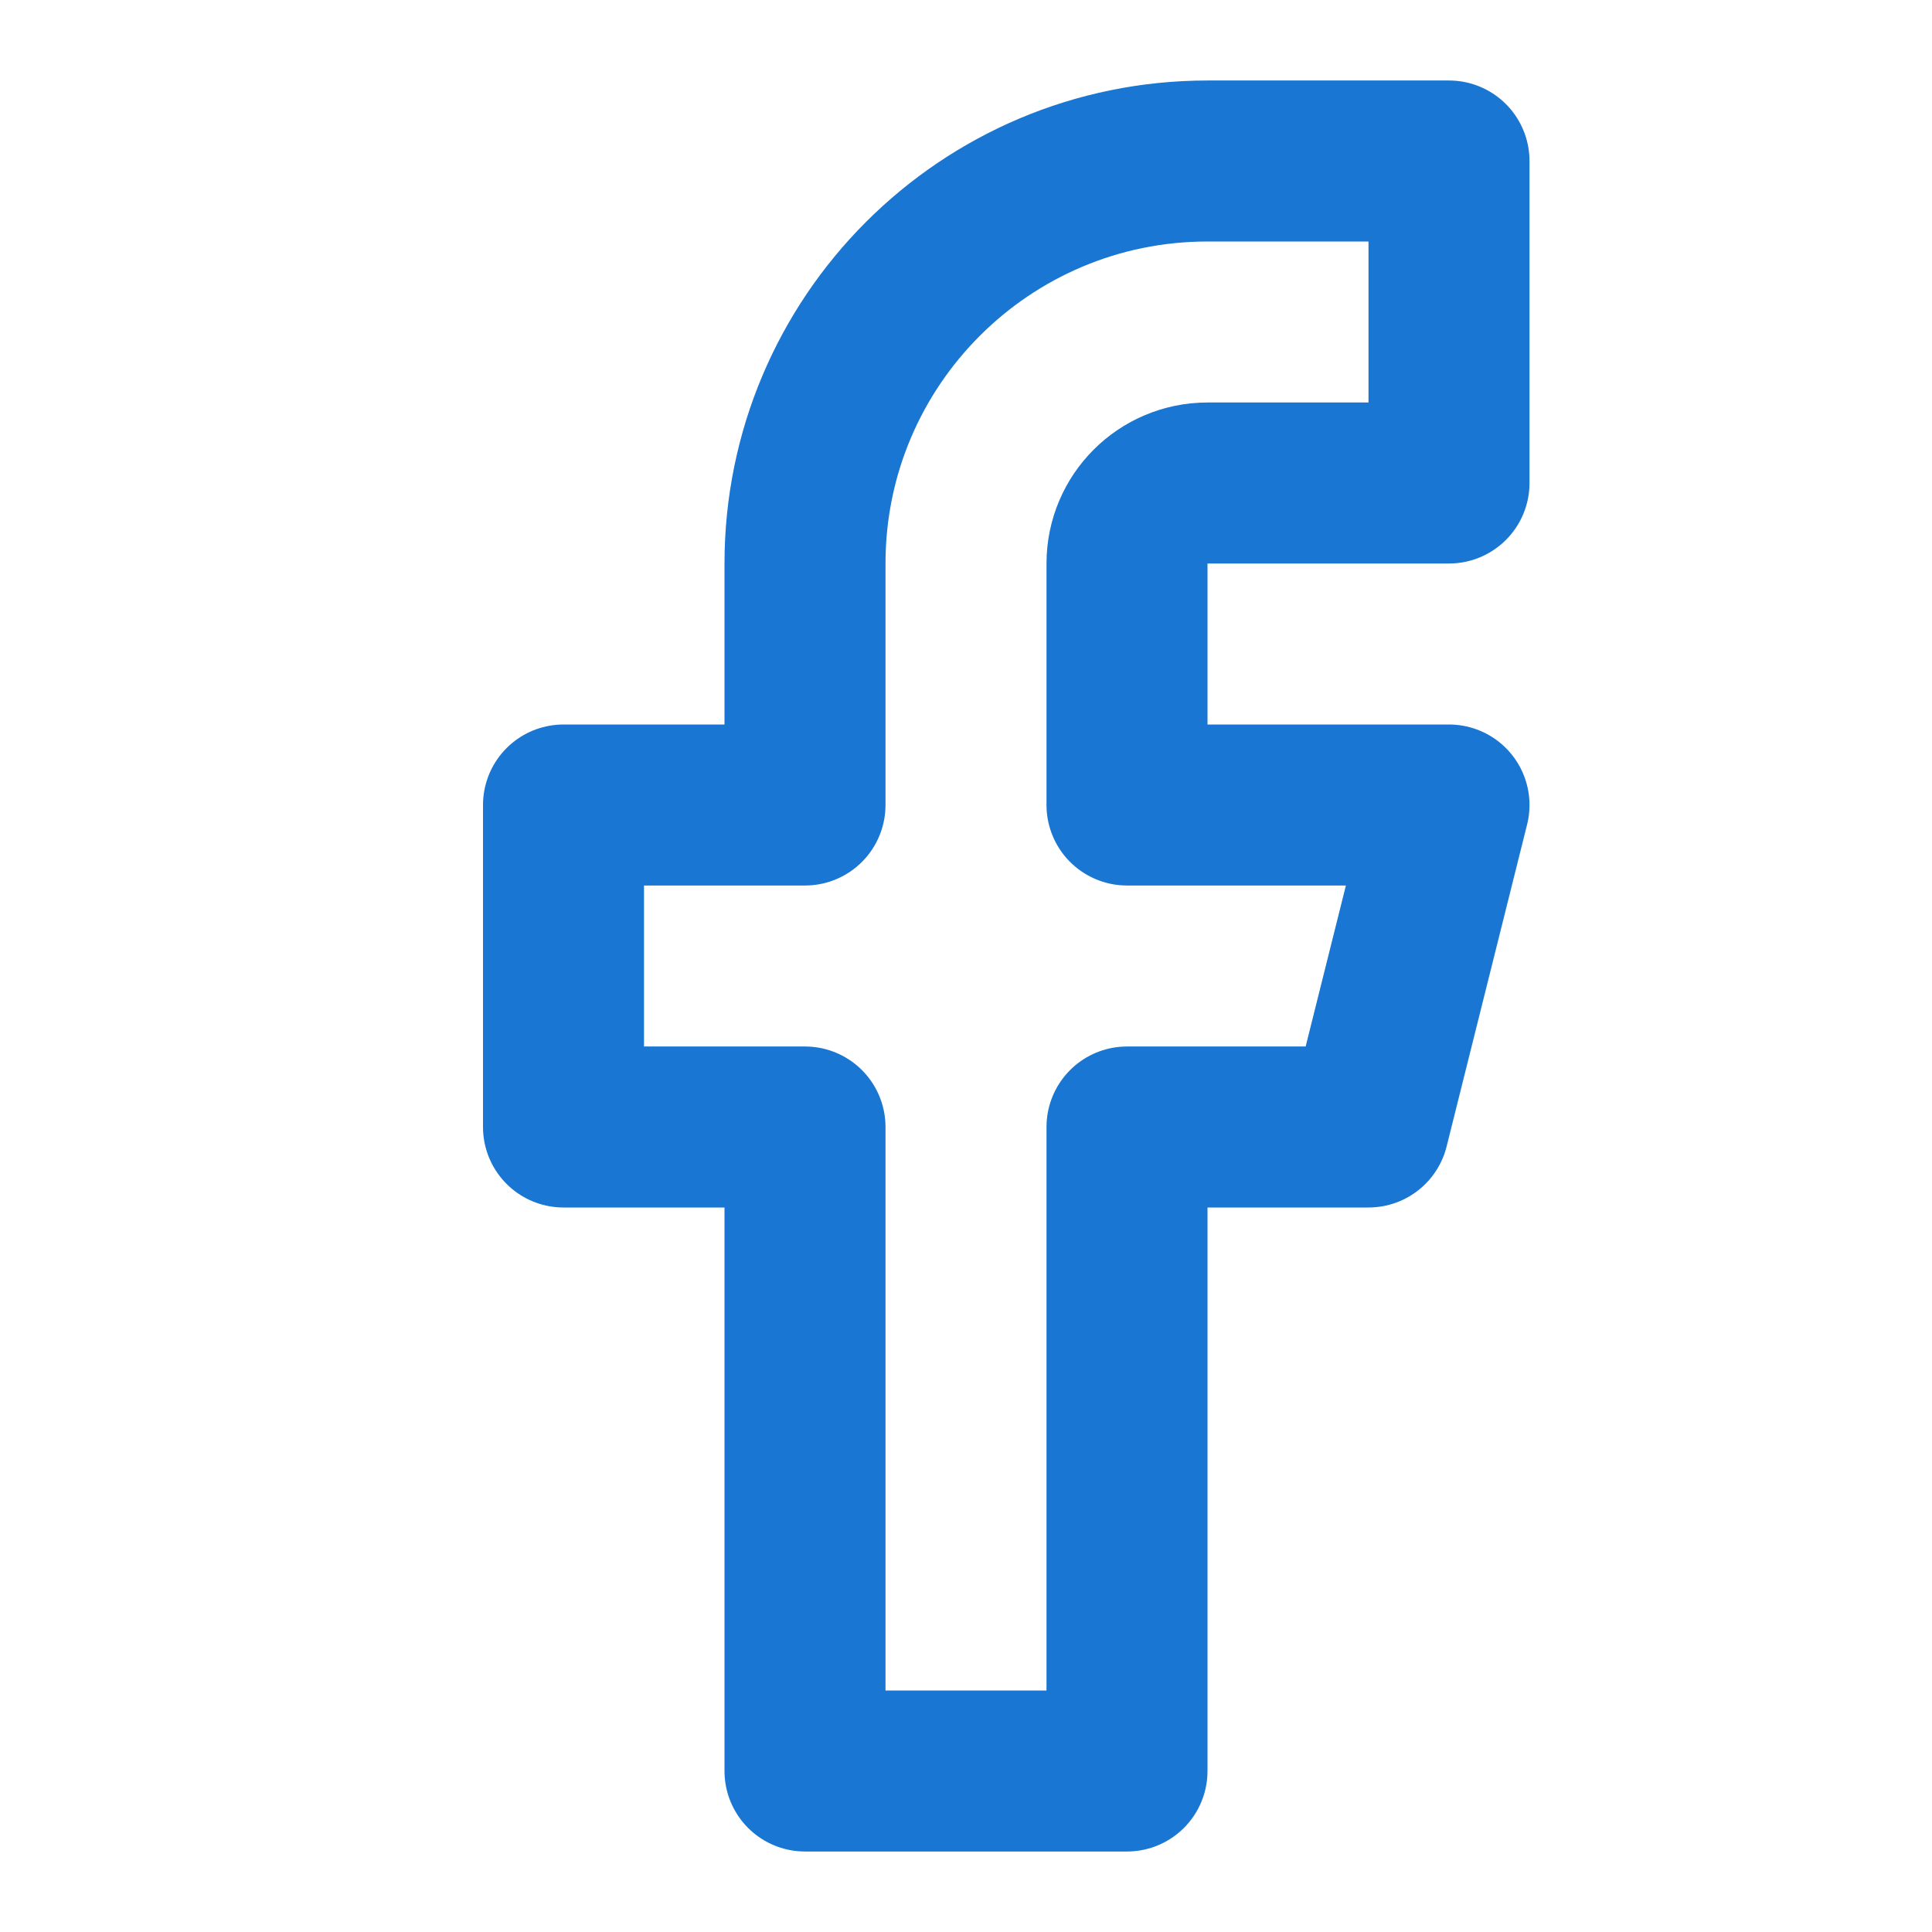
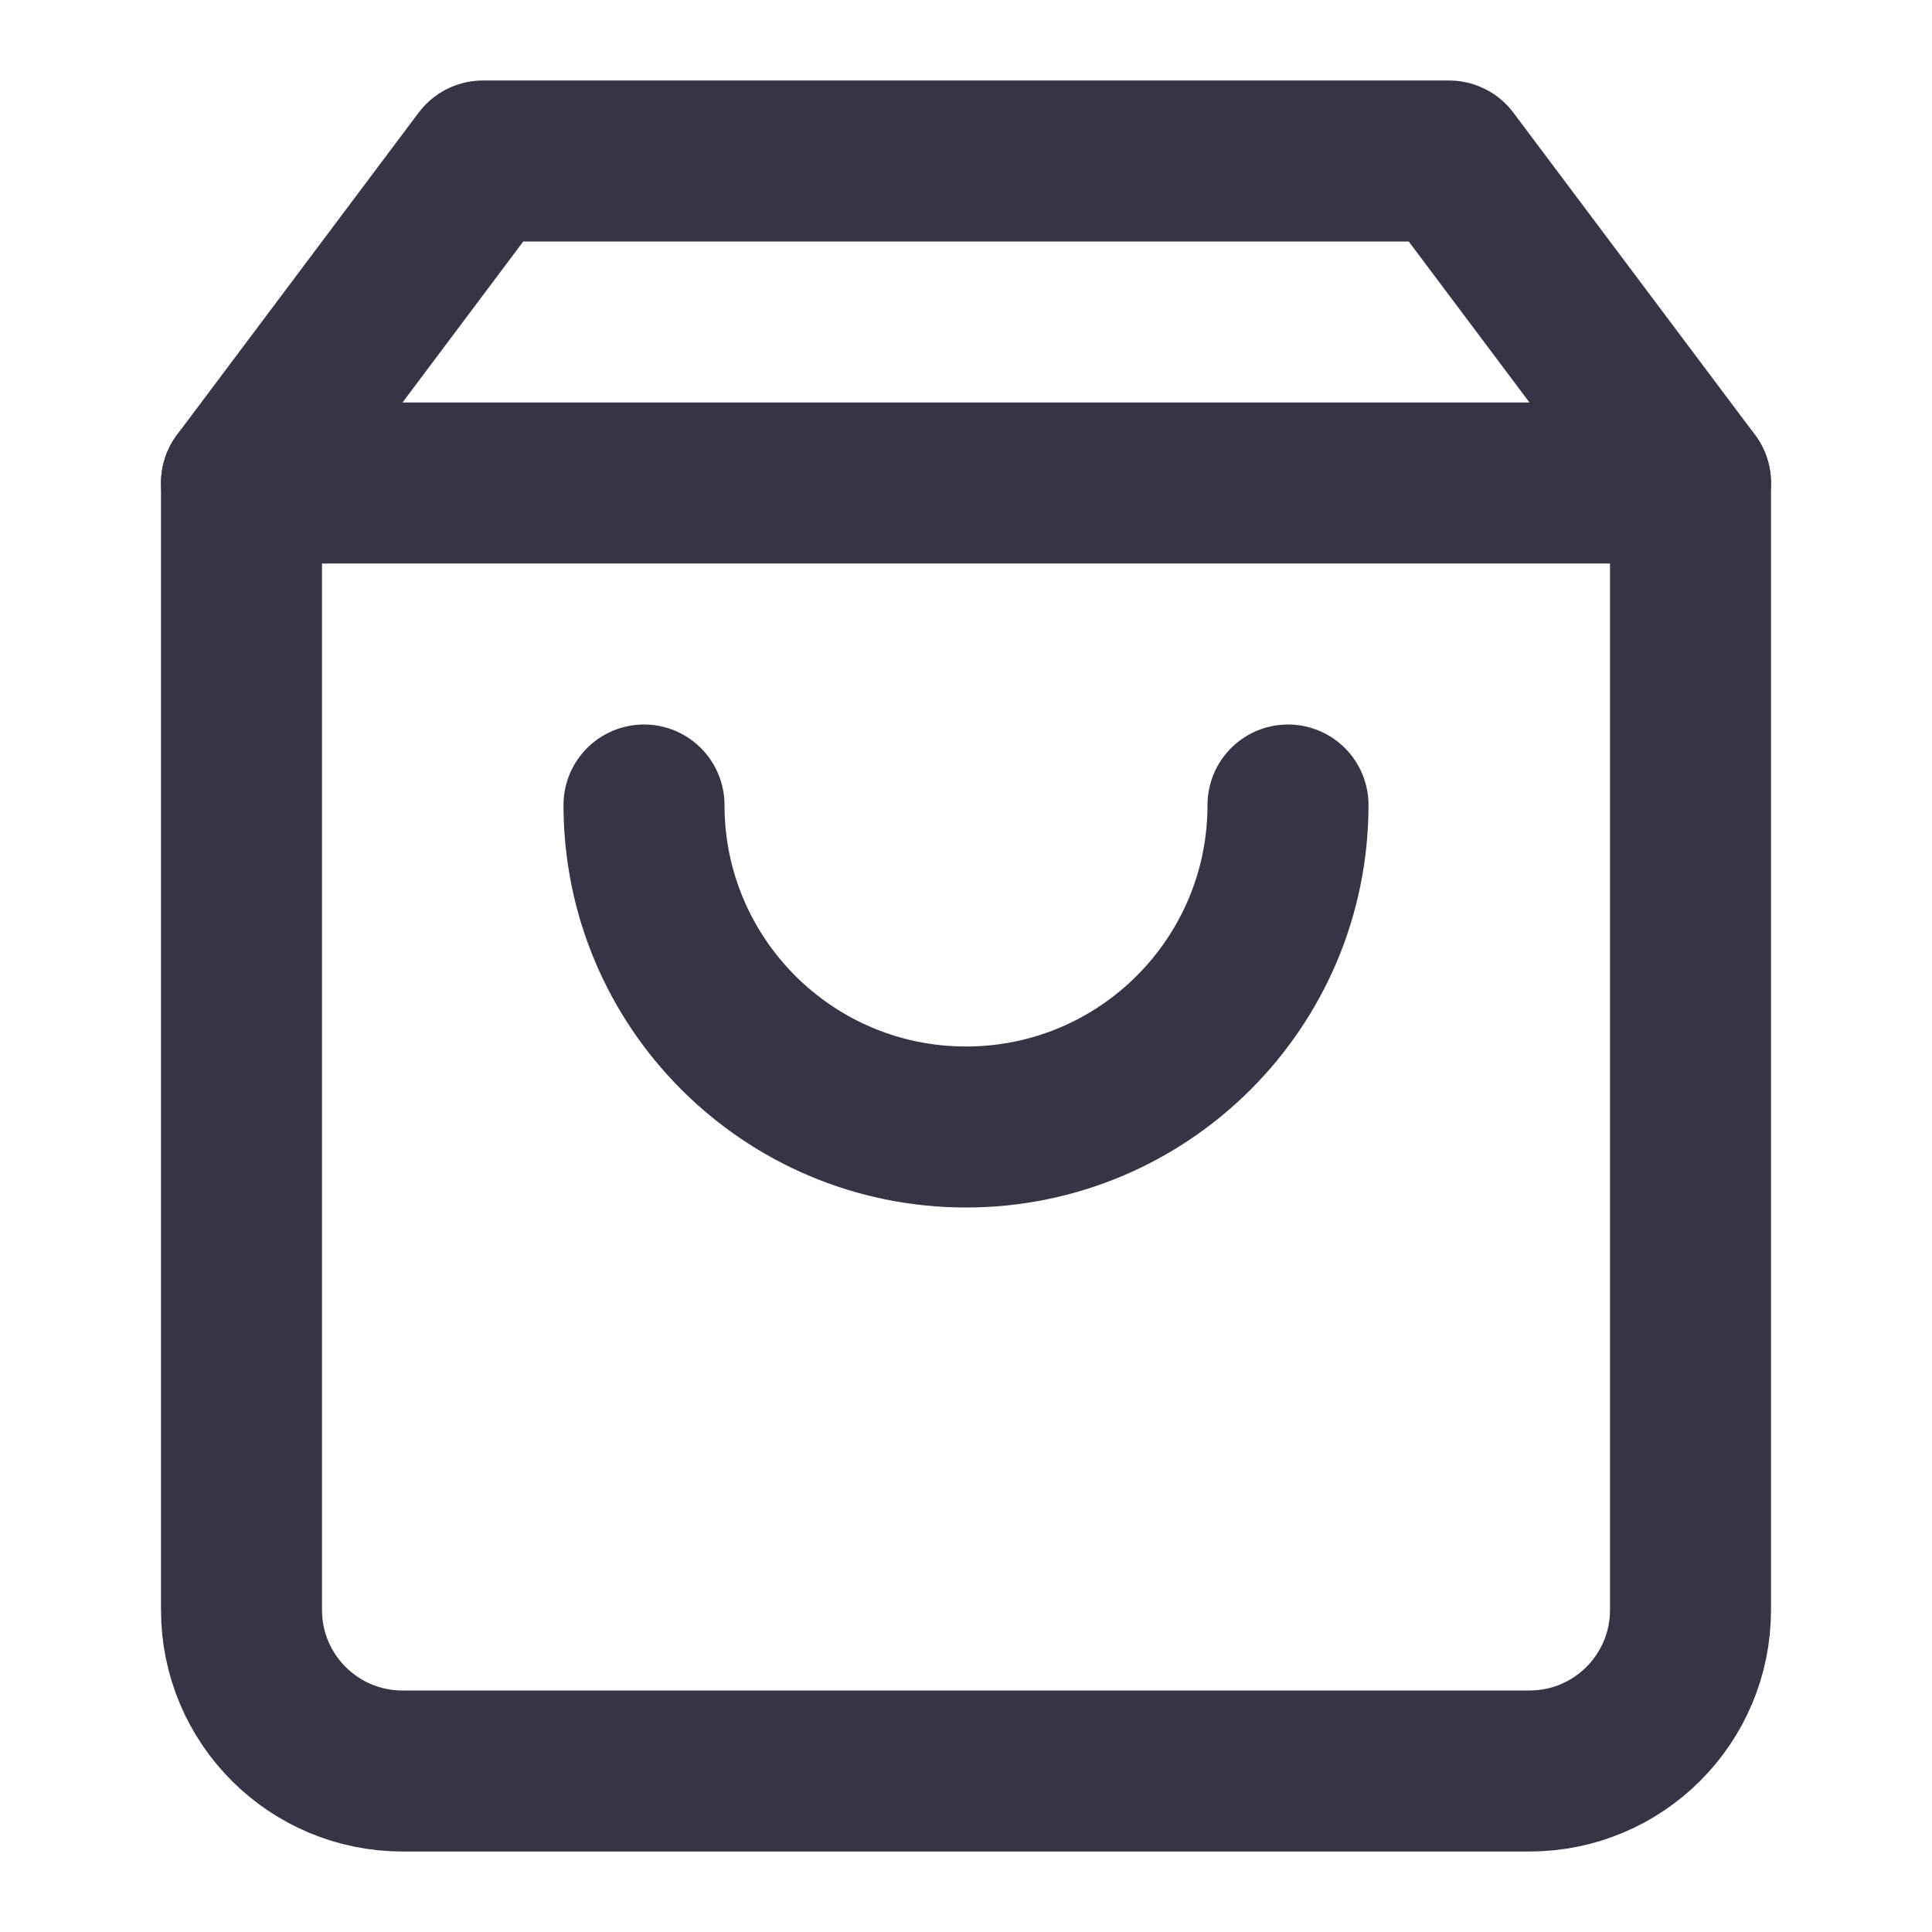
- <svg xmlns="http://www.w3.org/2000/svg" width="36" height="36" viewBox="0 0 24 24" fill="none" stroke="#1976D2" stroke-width="2" stroke-linecap="round" stroke-linejoin="round" class="feather feather-facebook">
-   <path d="M18 2h-3a5 5 0 0 0-5 5v3H7v4h3v8h4v-8h3l1-4h-4V7a1 1 0 0 1 1-1h3z" />
+ <svg xmlns="http://www.w3.org/2000/svg" width="35" height="35" viewBox="0 0 24 24" fill="none" stroke="#353545" stroke-width="2" stroke-linecap="round" stroke-linejoin="round" class="feather feather-shopping-bag">
+   <path d="M6 2L3 6v14a2 2 0 0 0 2 2h14a2 2 0 0 0 2-2V6l-3-4z" />
+   <line x1="3" y1="6" x2="21" y2="6" />
+   <path d="M16 10a4 4 0 0 1-8 0" />
</svg>
